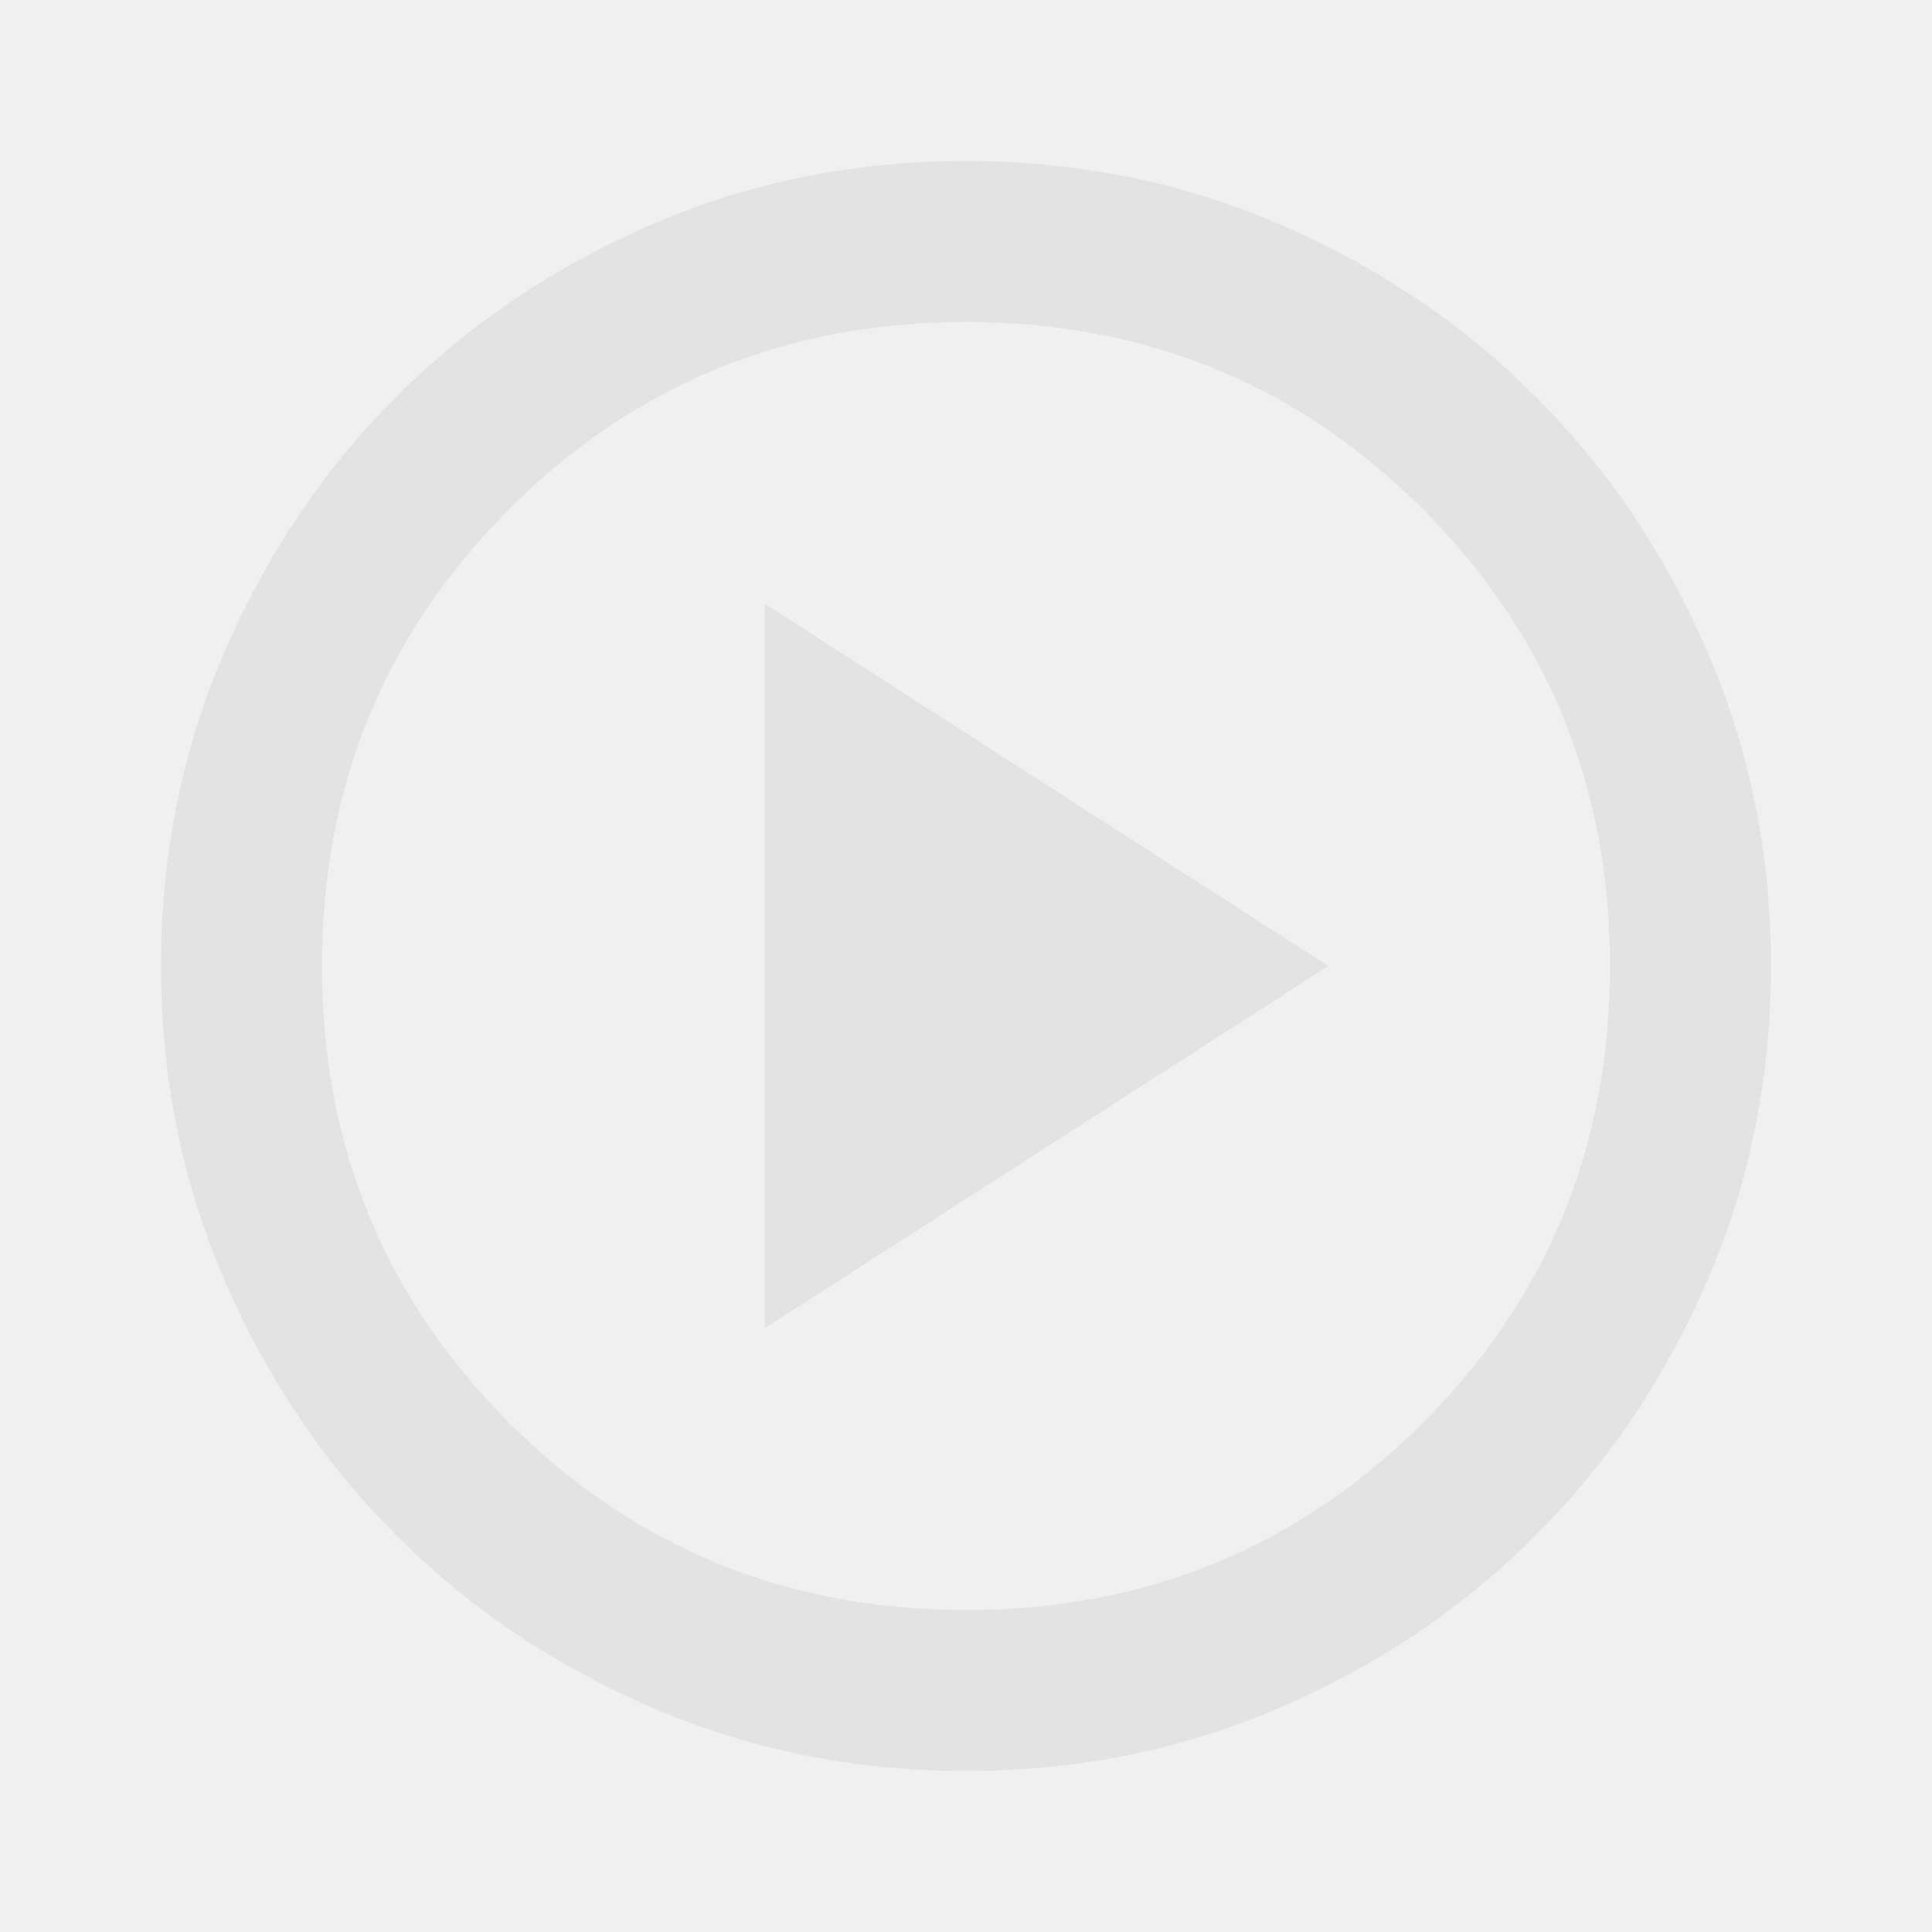
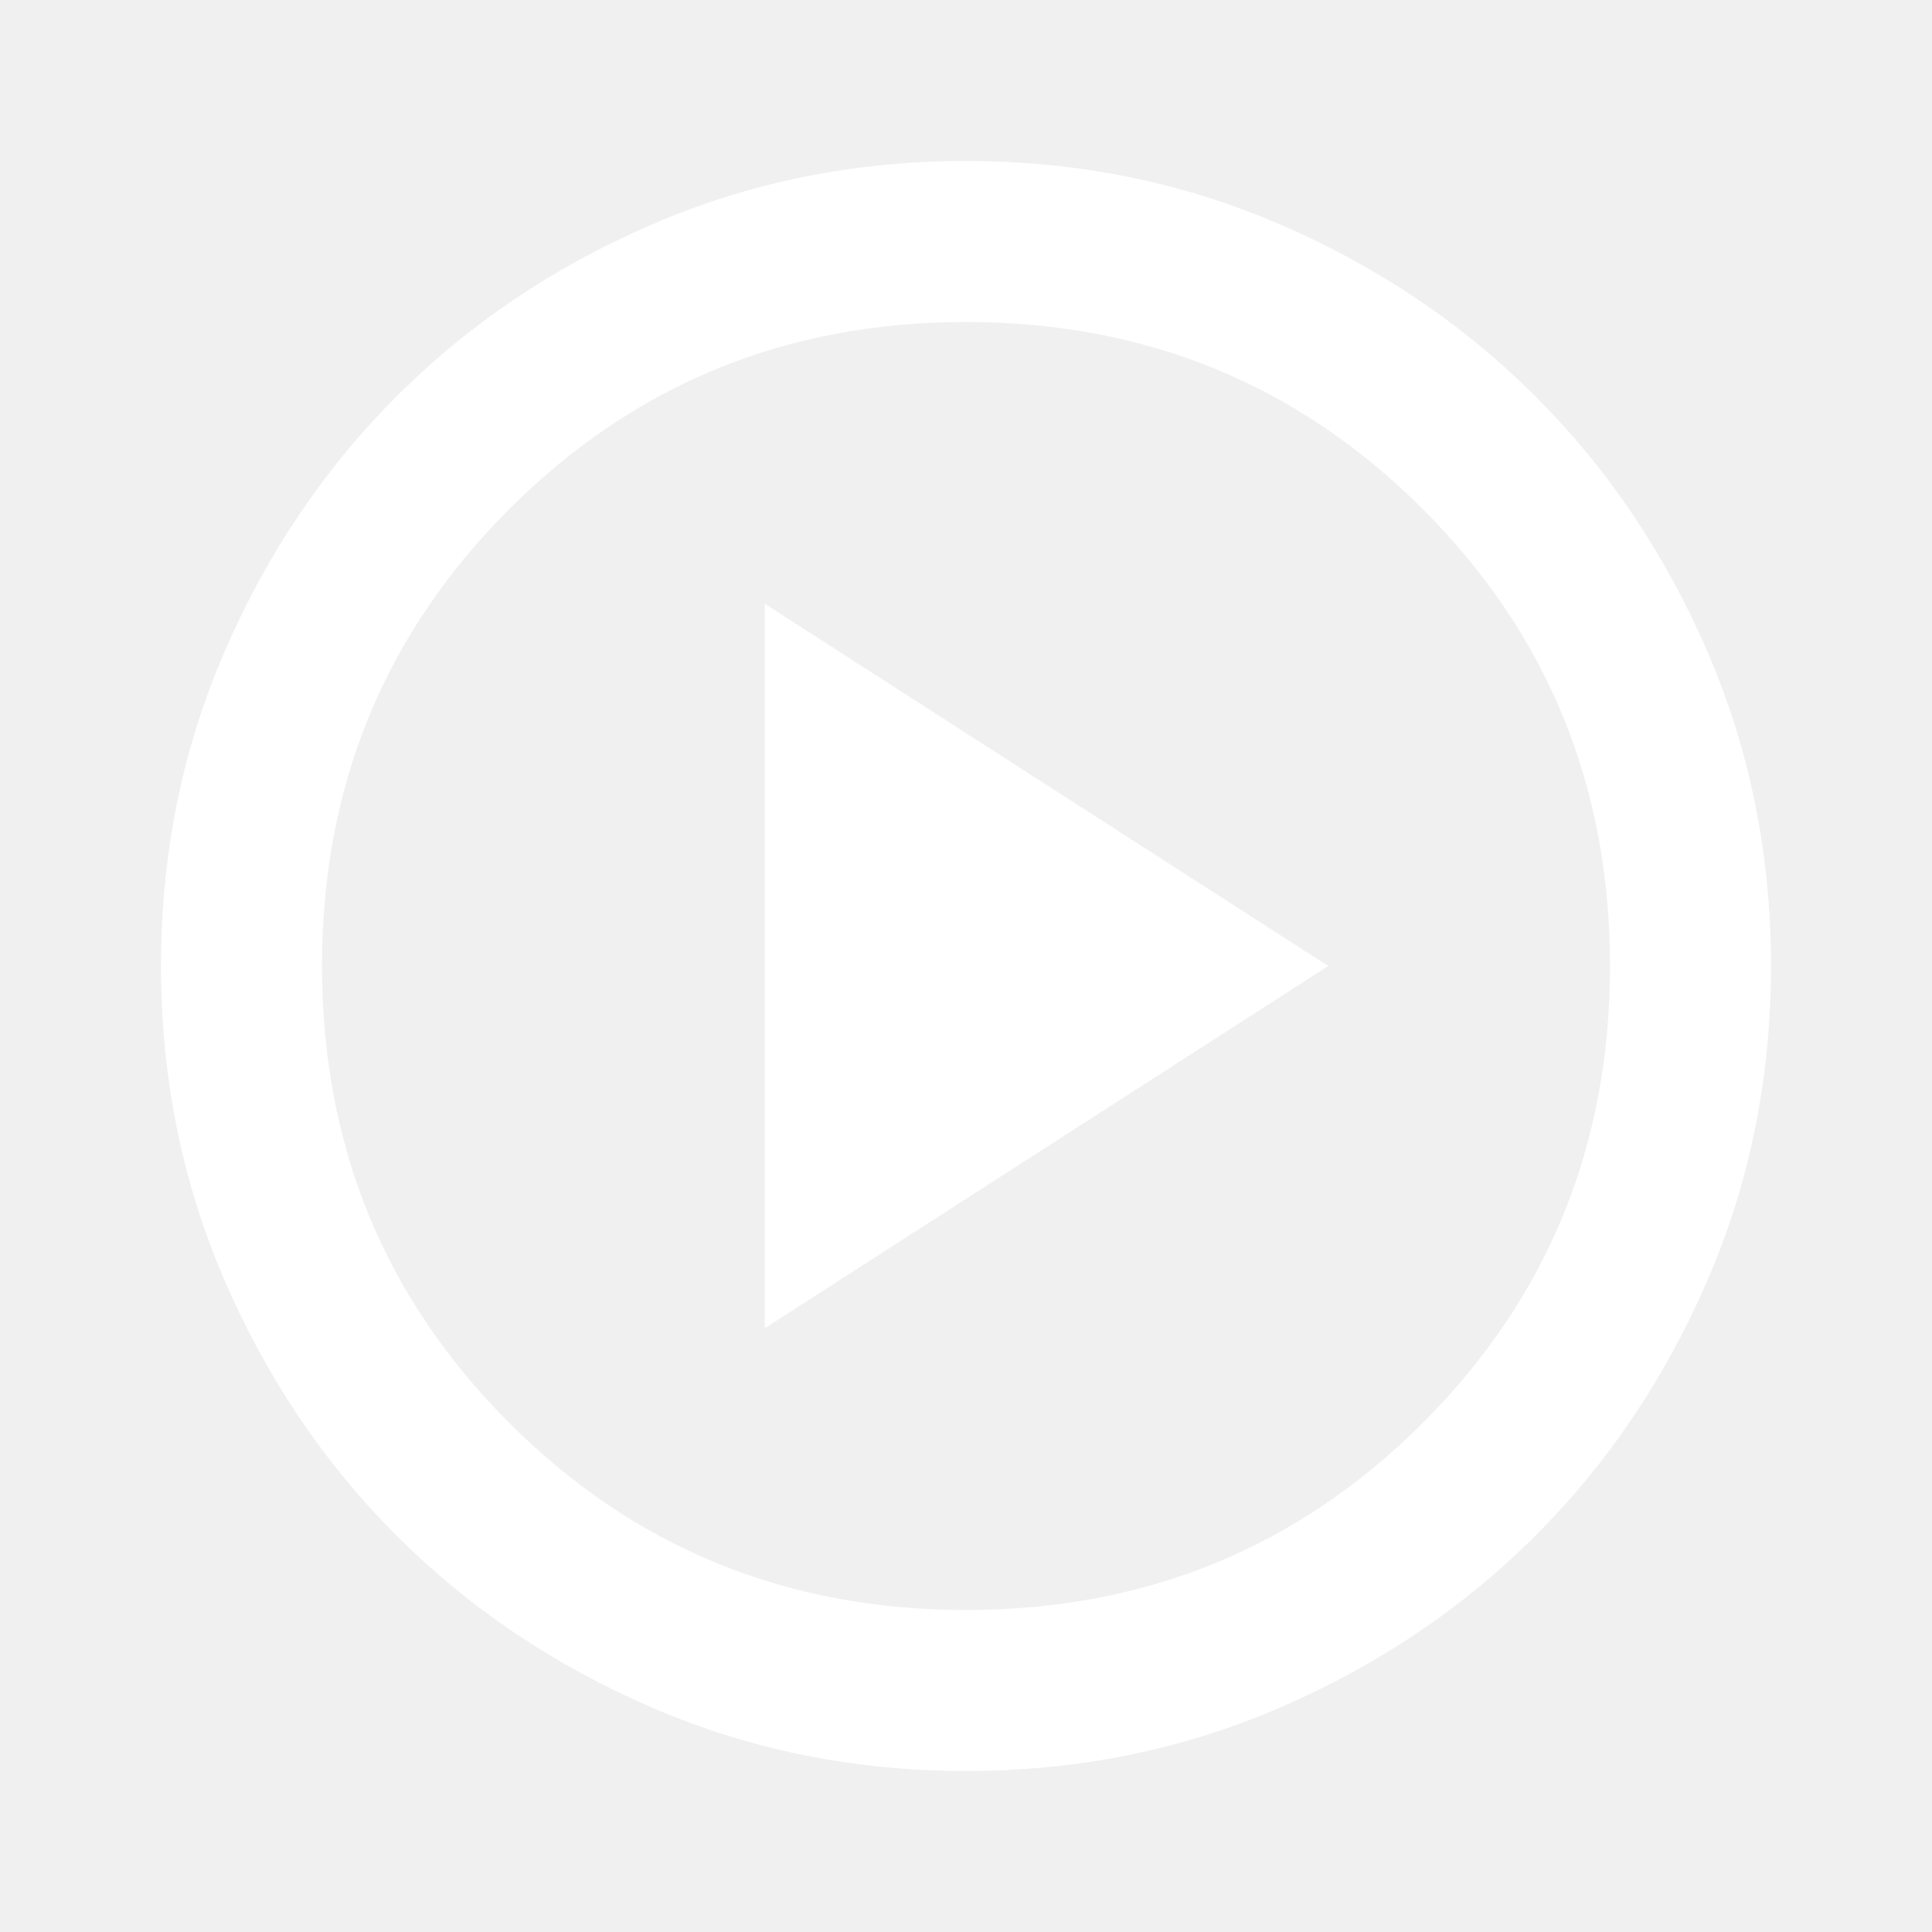
- <svg xmlns="http://www.w3.org/2000/svg" height="24px" viewBox="0 -960 960 960" width="24px" fill="#e3e3e3">
+ <svg xmlns="http://www.w3.org/2000/svg" height="24px" viewBox="0 -960 960 960" width="24px" fill="#FFFFFF">
  <path d="m380-300 280-180-280-180v360ZM480-80q-83 0-156-31.5T197-197q-54-54-85.5-127T80-480q0-83 31.5-156T197-763q54-54 127-85.5T480-880q83 0 156 31.5T763-763q54 54 85.5 127T880-480q0 83-31.5 156T763-197q-54 54-127 85.5T480-80Zm0-80q134 0 227-93t93-227q0-134-93-227t-227-93q-134 0-227 93t-93 227q0 134 93 227t227 93Zm0-320Z" />
</svg>
